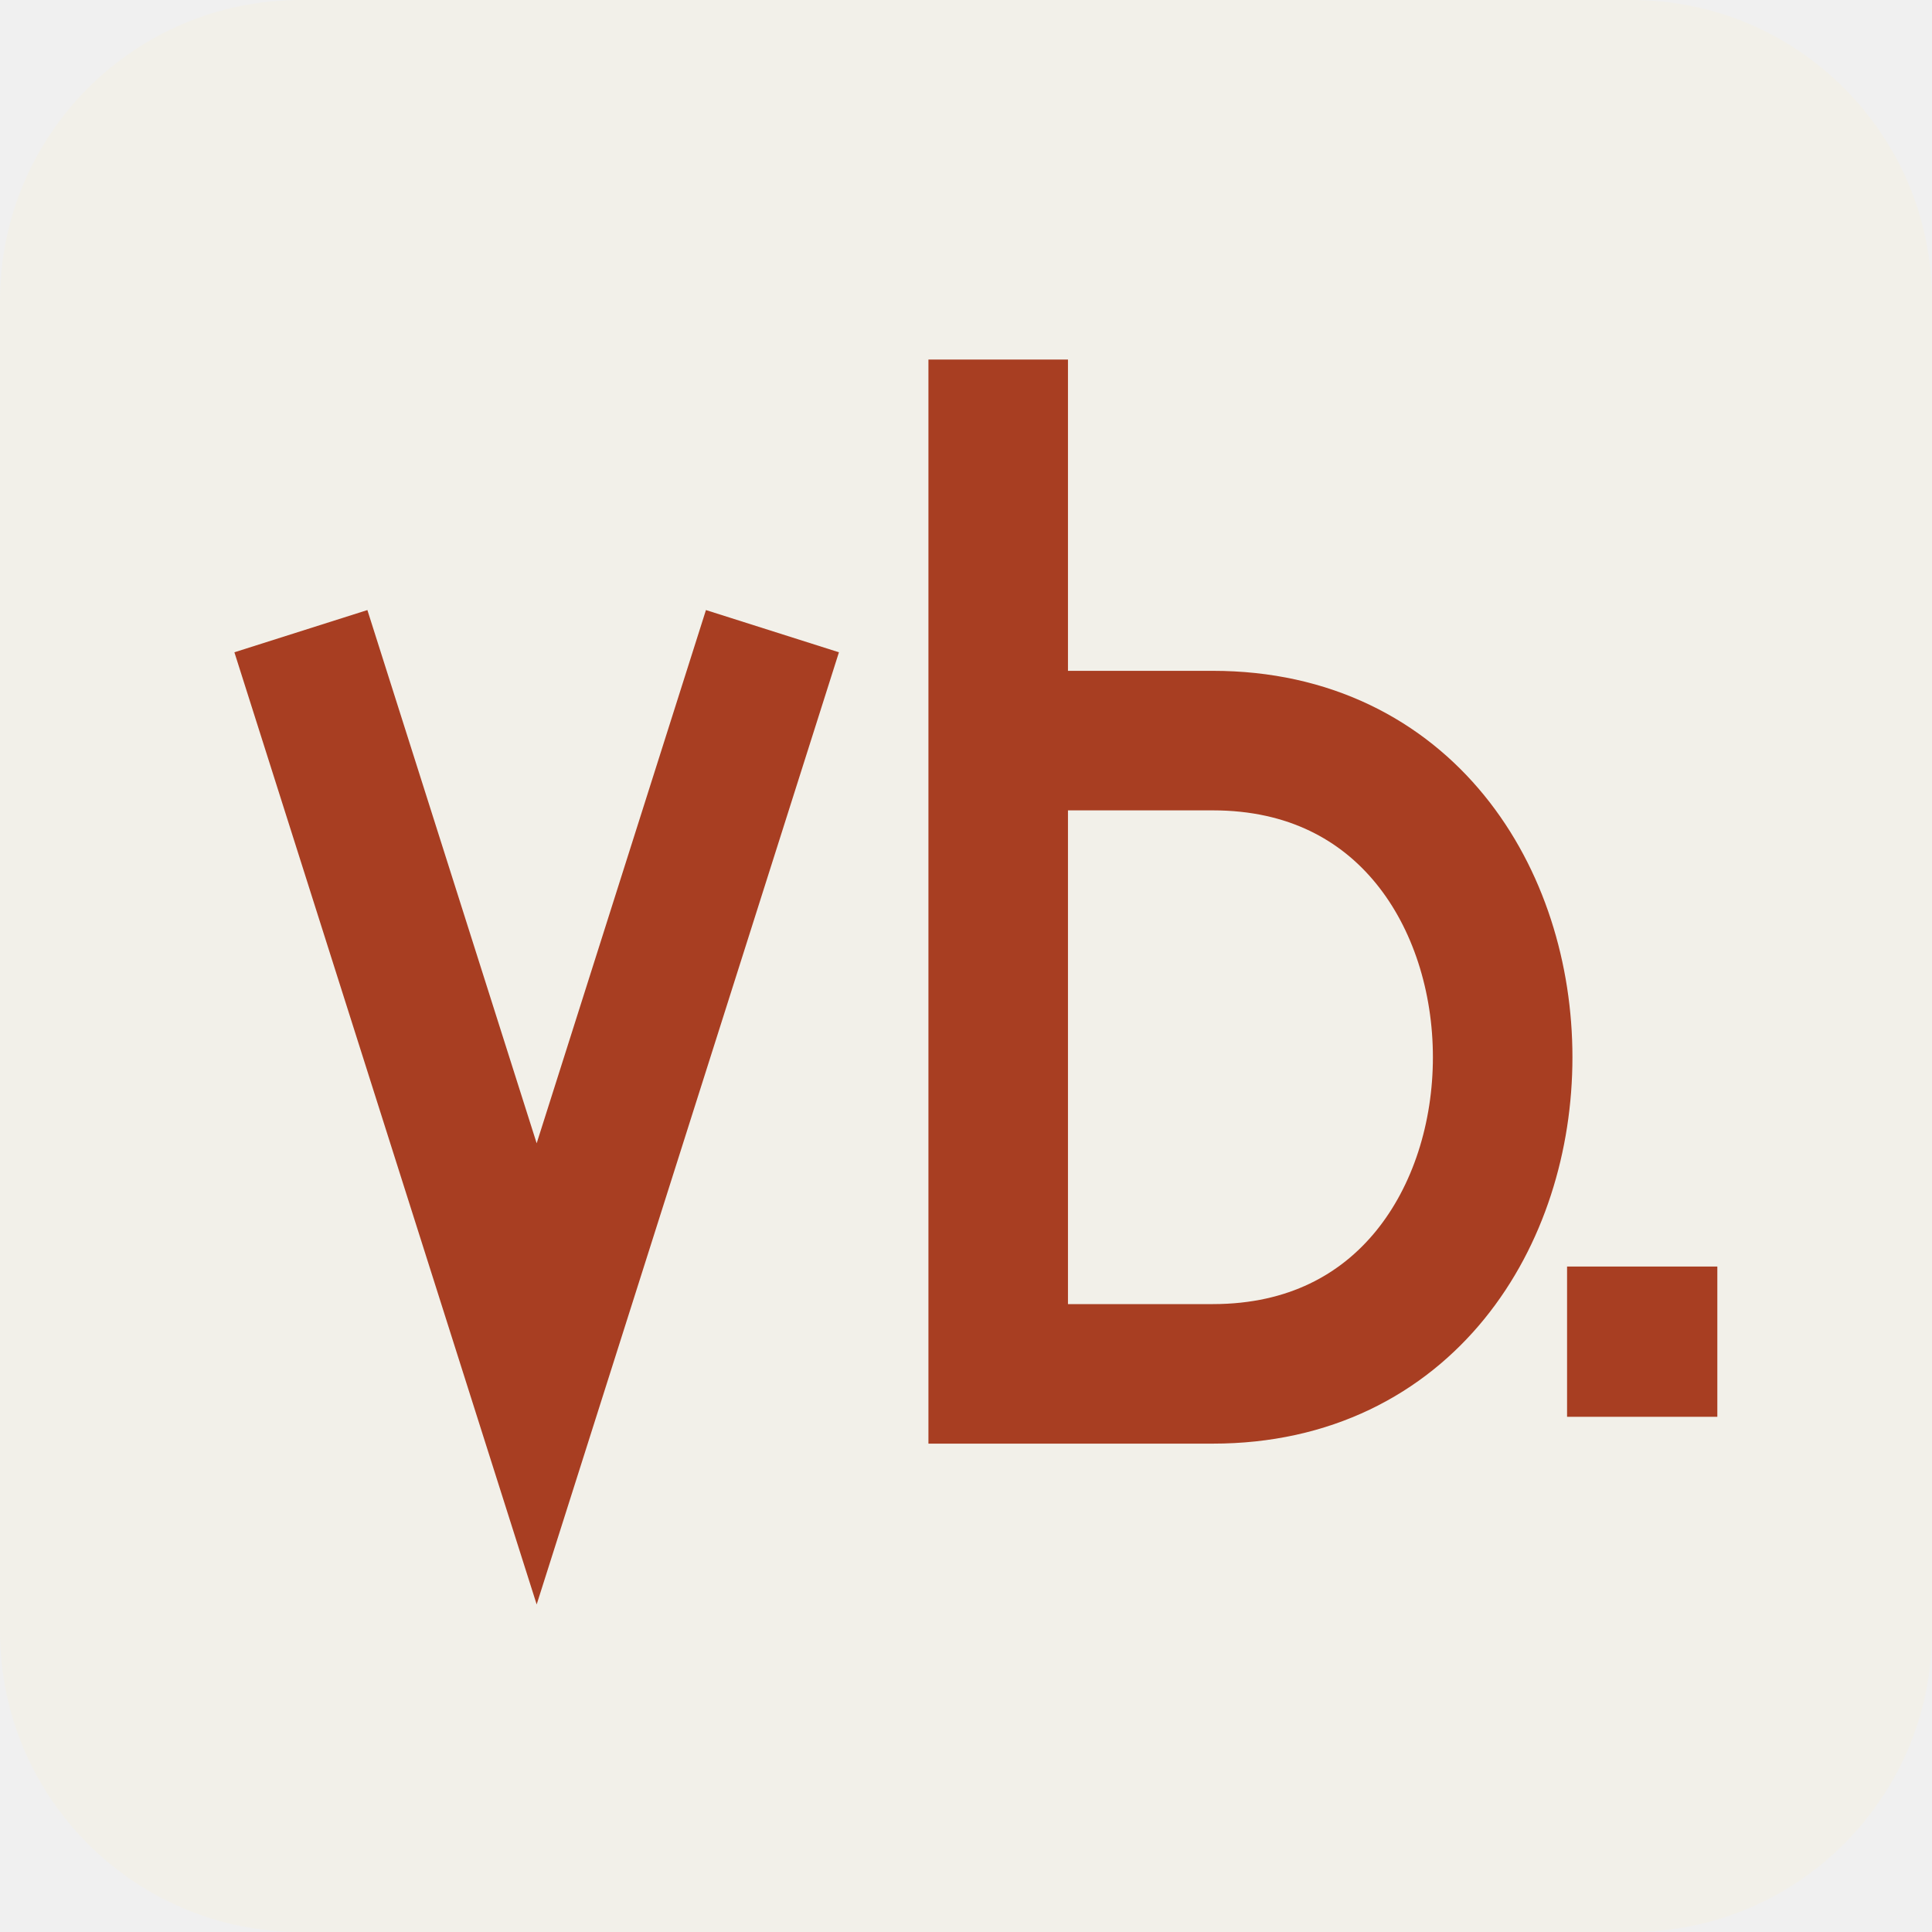
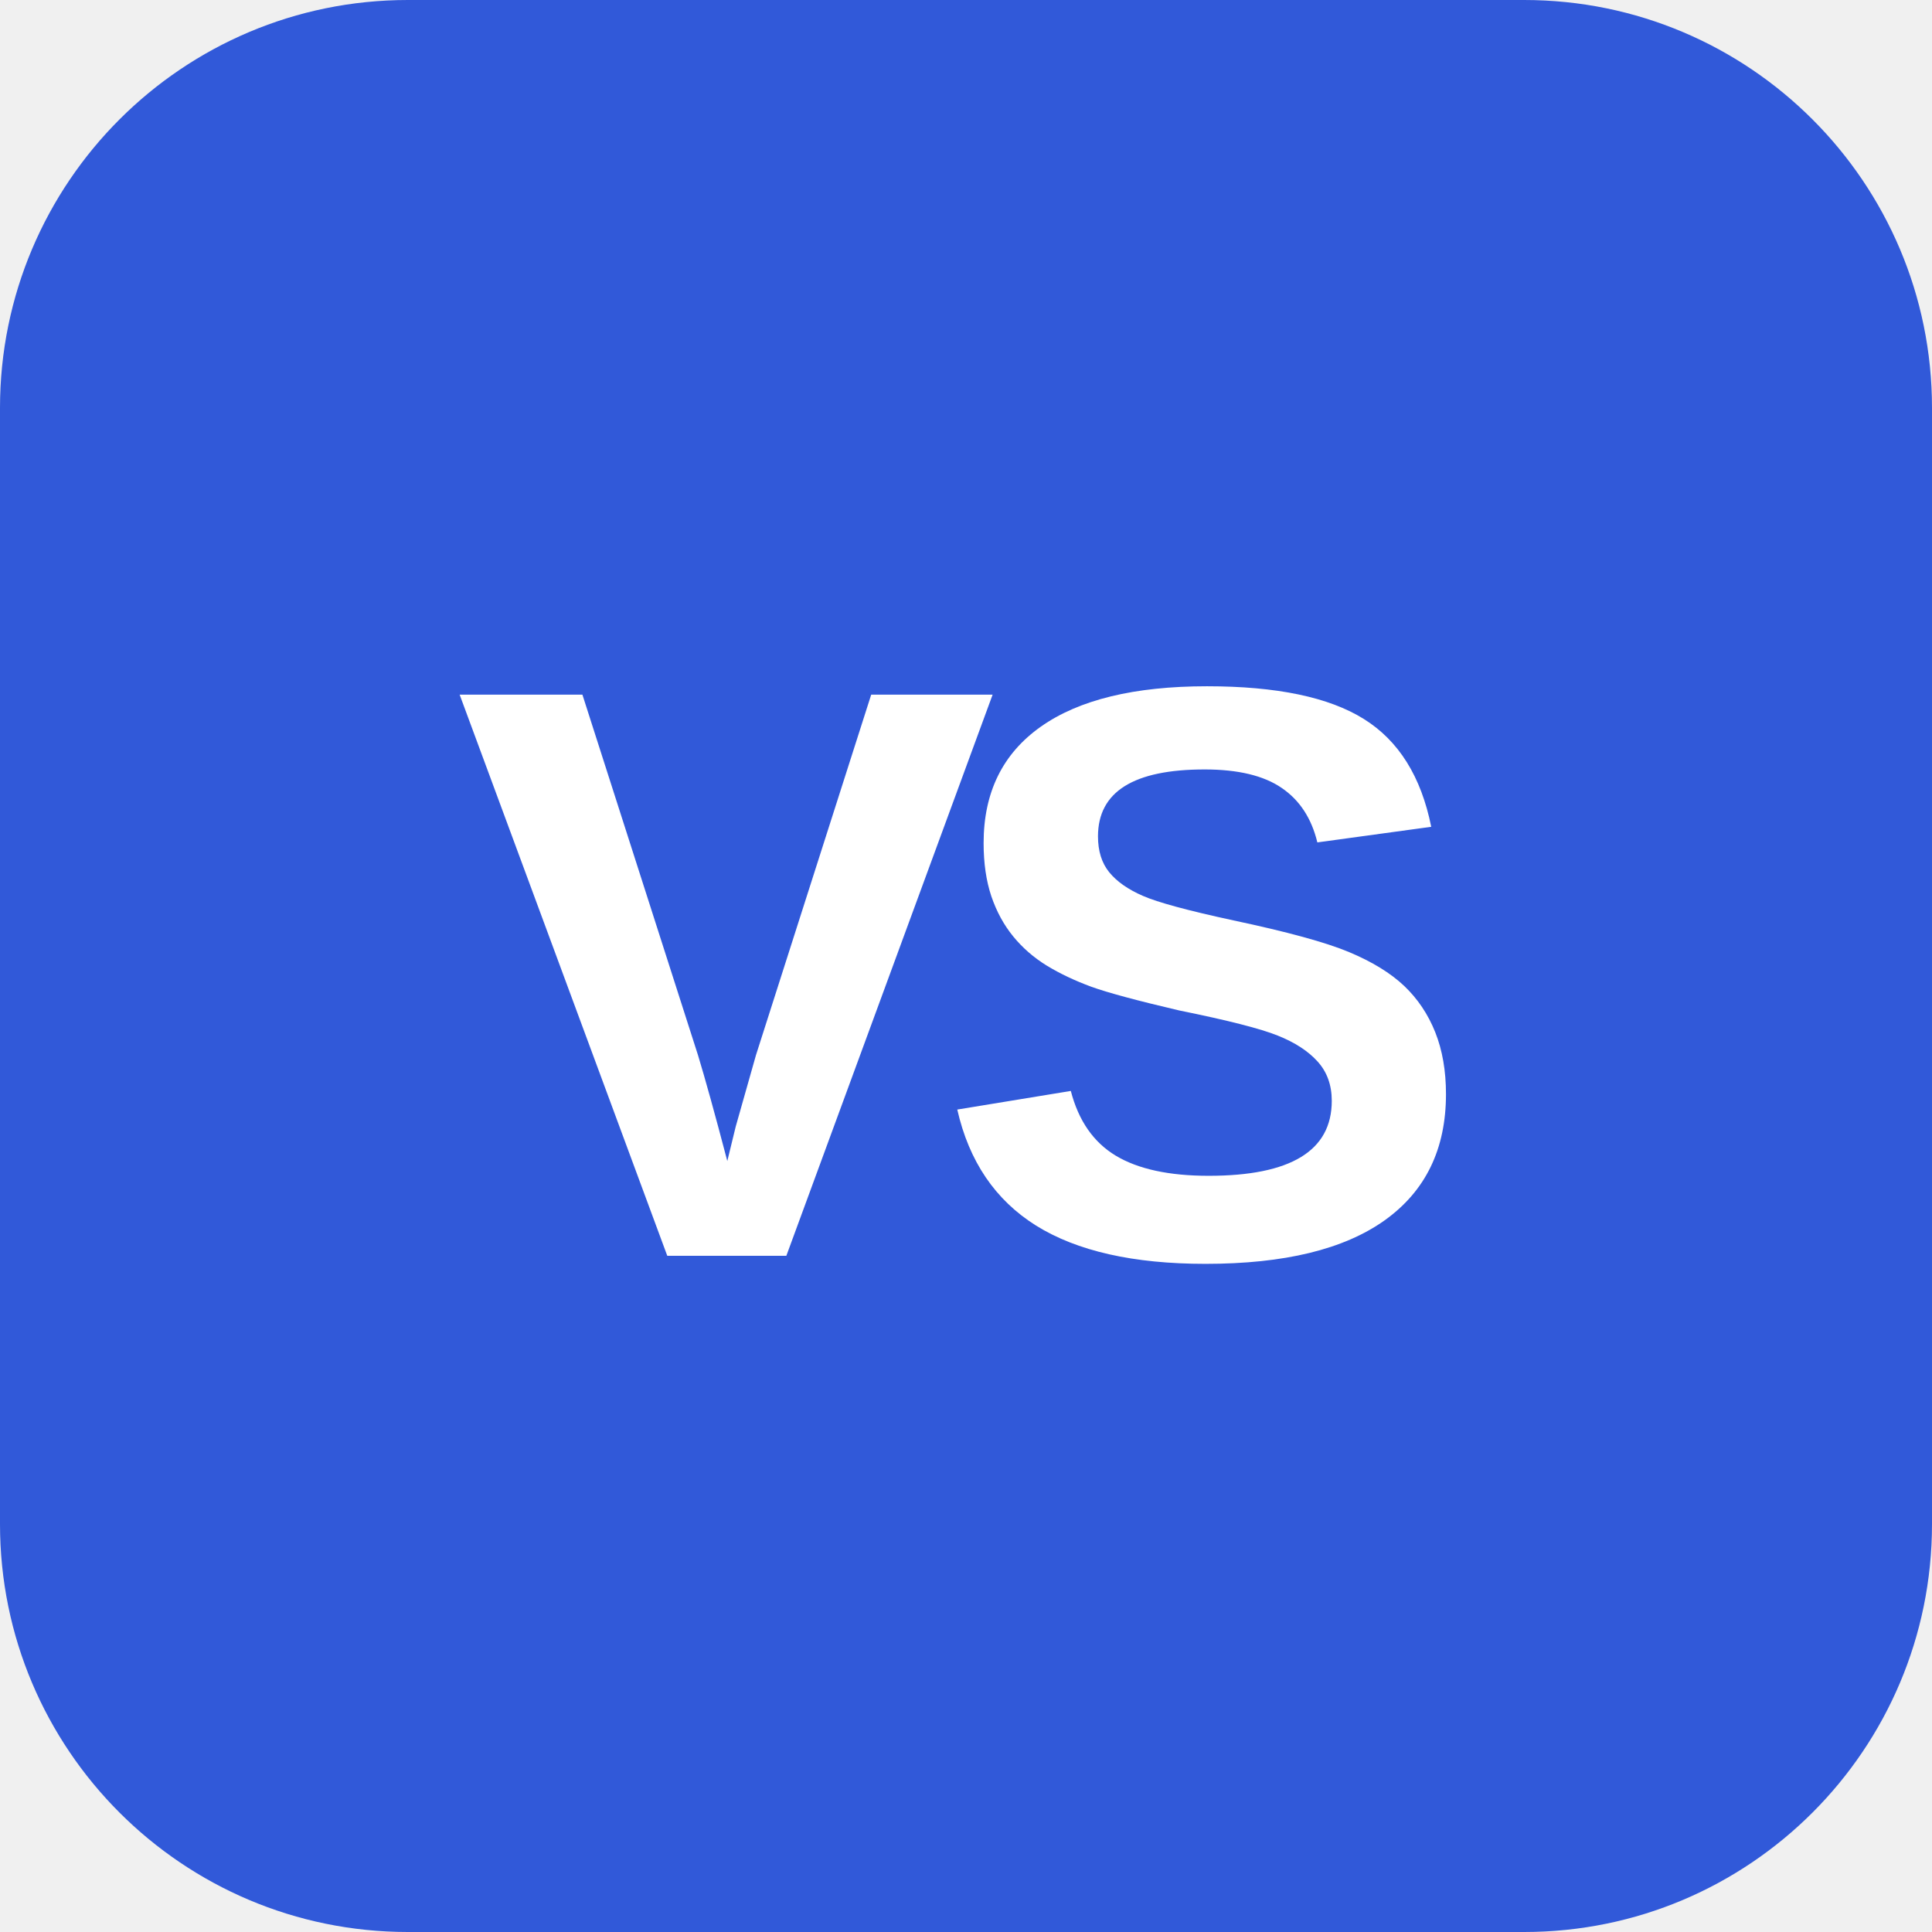
<svg xmlns="http://www.w3.org/2000/svg" viewBox="0 0 180 180">
-   <rect width="180" height="180" rx="28" fill="#f2f0e9" />
-   <g fill="none" stroke="#a83e22" stroke-width="13" stroke-linecap="square">
-     <path d="m30 65 20 63 20-63M93 40v88h20c36 0 36-59 0-59H93" />
-   </g>
-   <path fill="#a83e22" d="M146 118h14v14h-14z" />
+   <rect width="180" height="180" rx="38" fill="#3159d9" />
+   <text x="90" y="117" text-anchor="middle" fill="#fff" font-family="Arial,sans-serif" font-size="76" font-weight="700" letter-spacing="-6">VS</text>
</svg>
